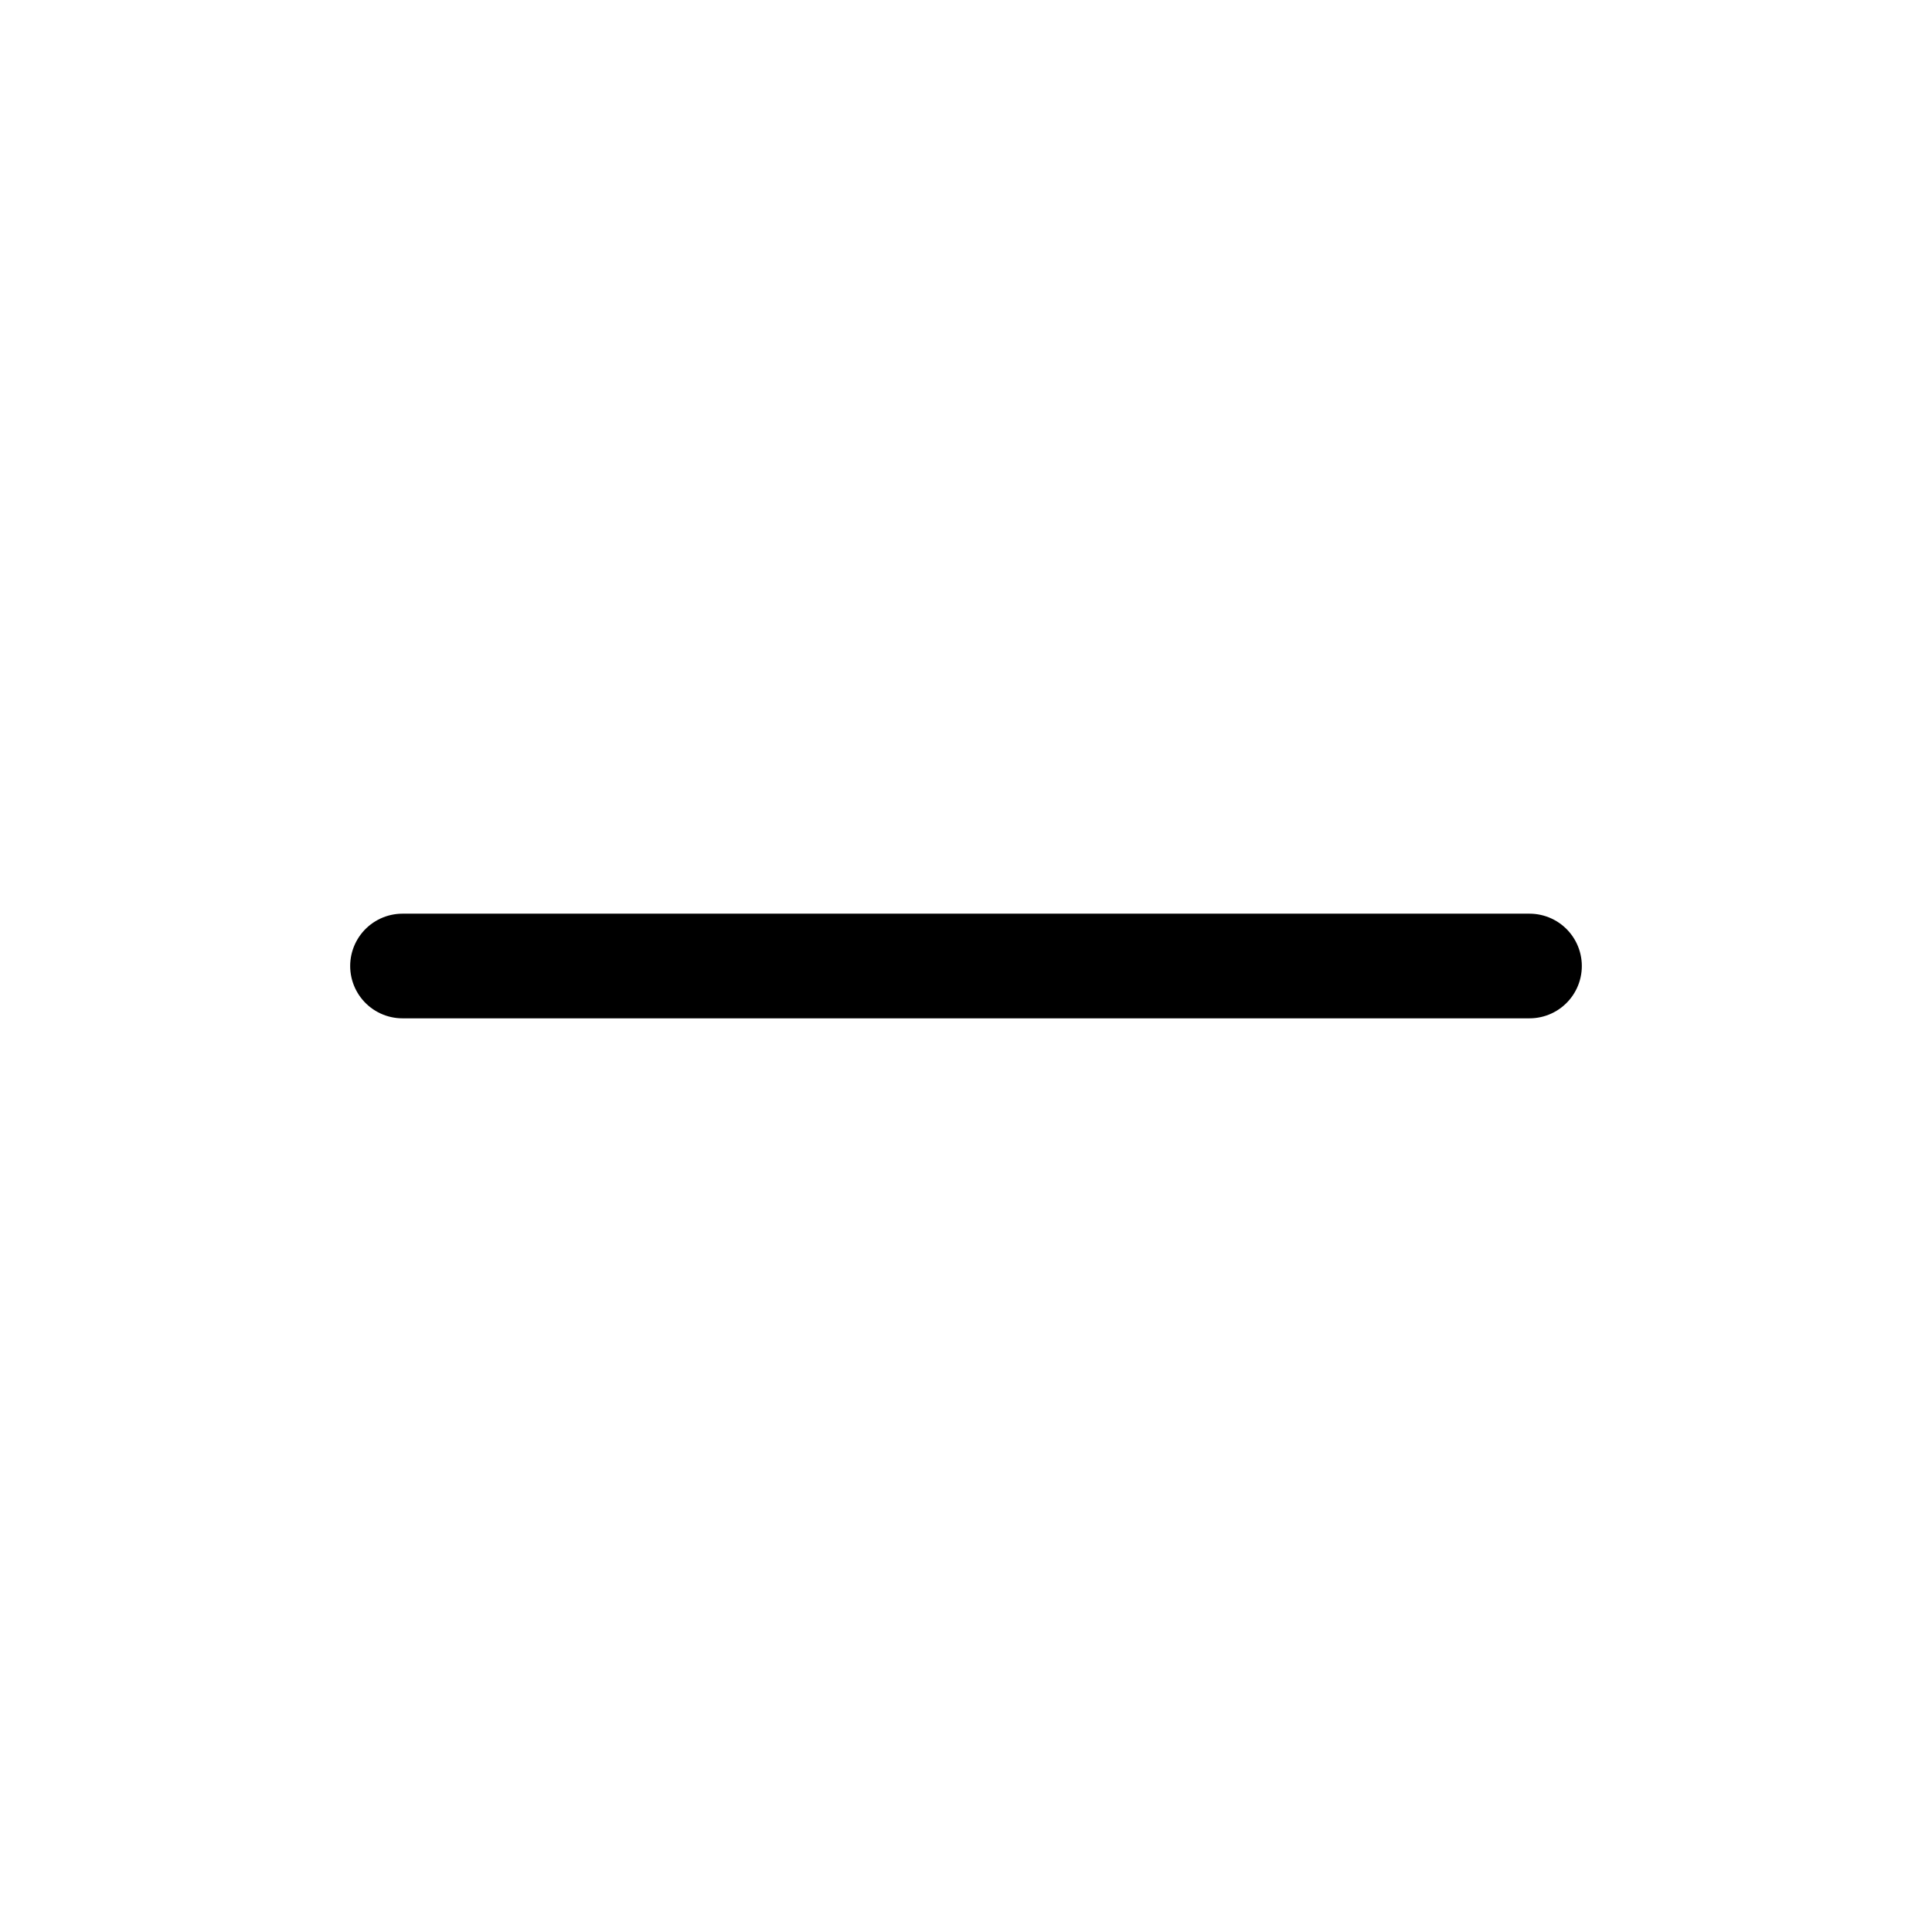
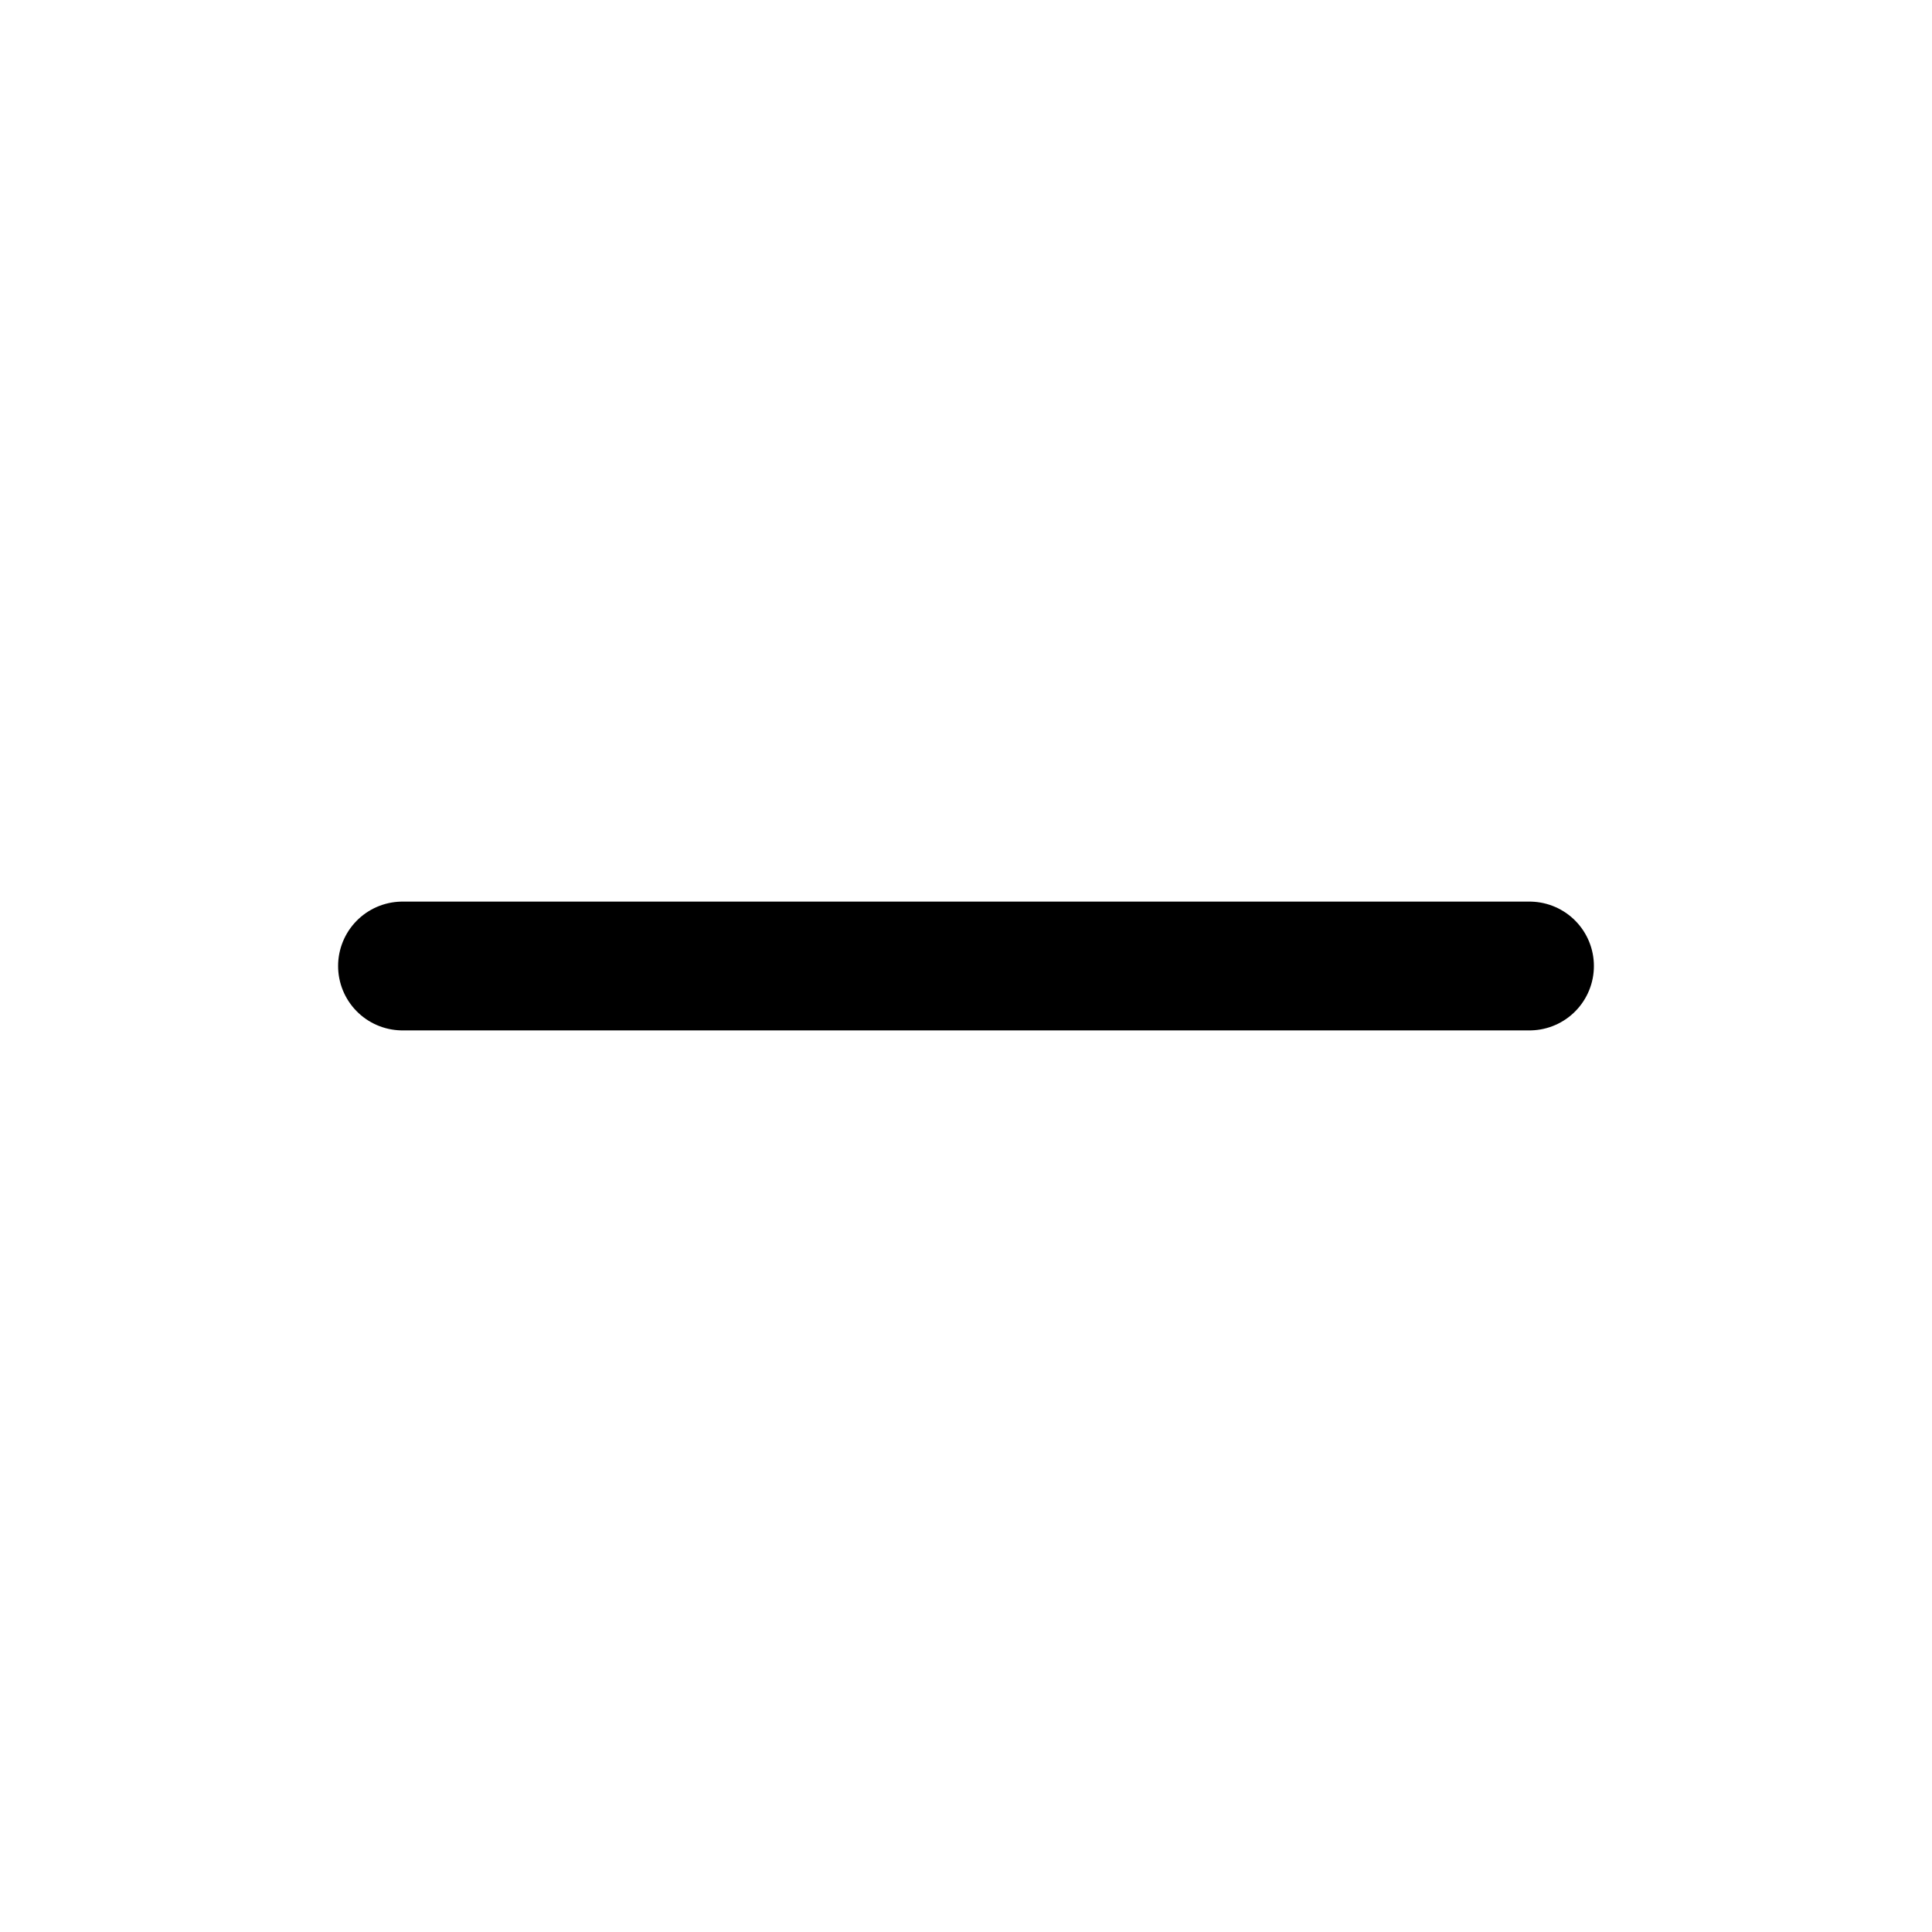
- <svg xmlns="http://www.w3.org/2000/svg" width="24" height="24" viewBox="0 0 24 24" fill="none" stroke="#000" stroke-width="1.3" stroke-linecap="round" stroke-linejoin="round">
+ <svg xmlns="http://www.w3.org/2000/svg" width="24" height="24" viewBox="0 0 24 24" fill="none" stroke="#000" stroke-width="1.6" stroke-linecap="round" stroke-linejoin="round">
  <path d="M5 12h14" />
</svg>
